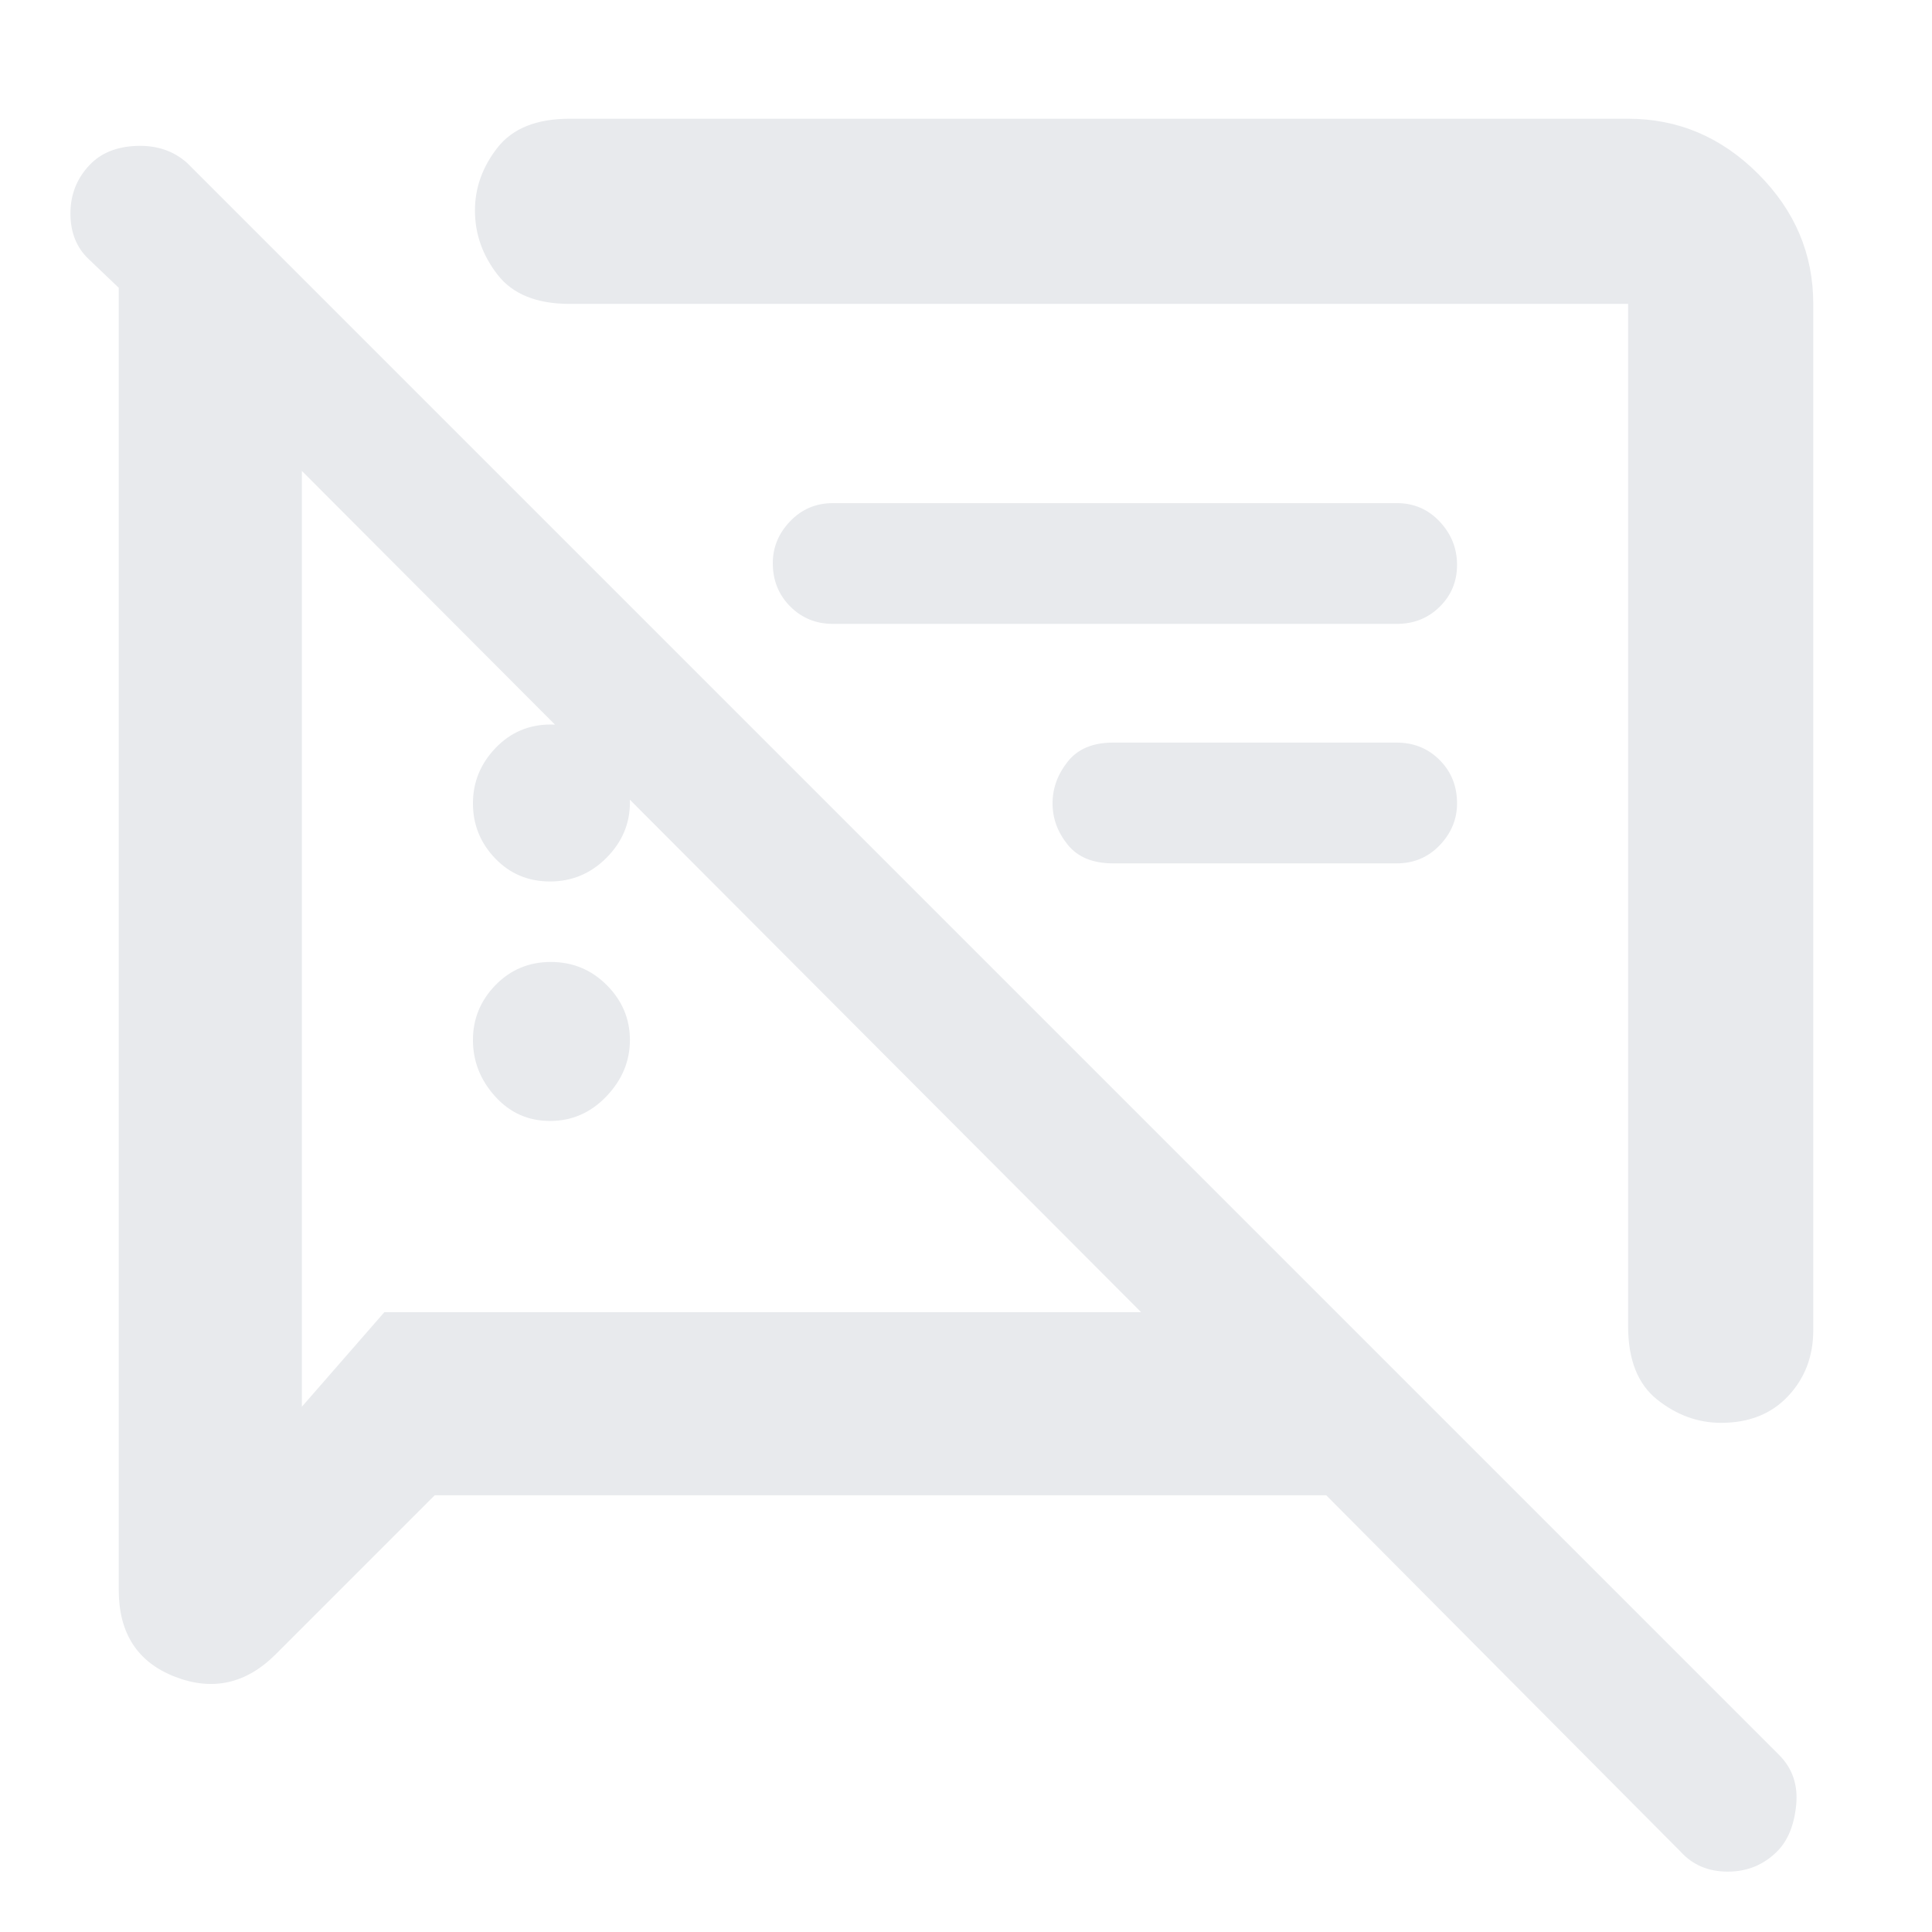
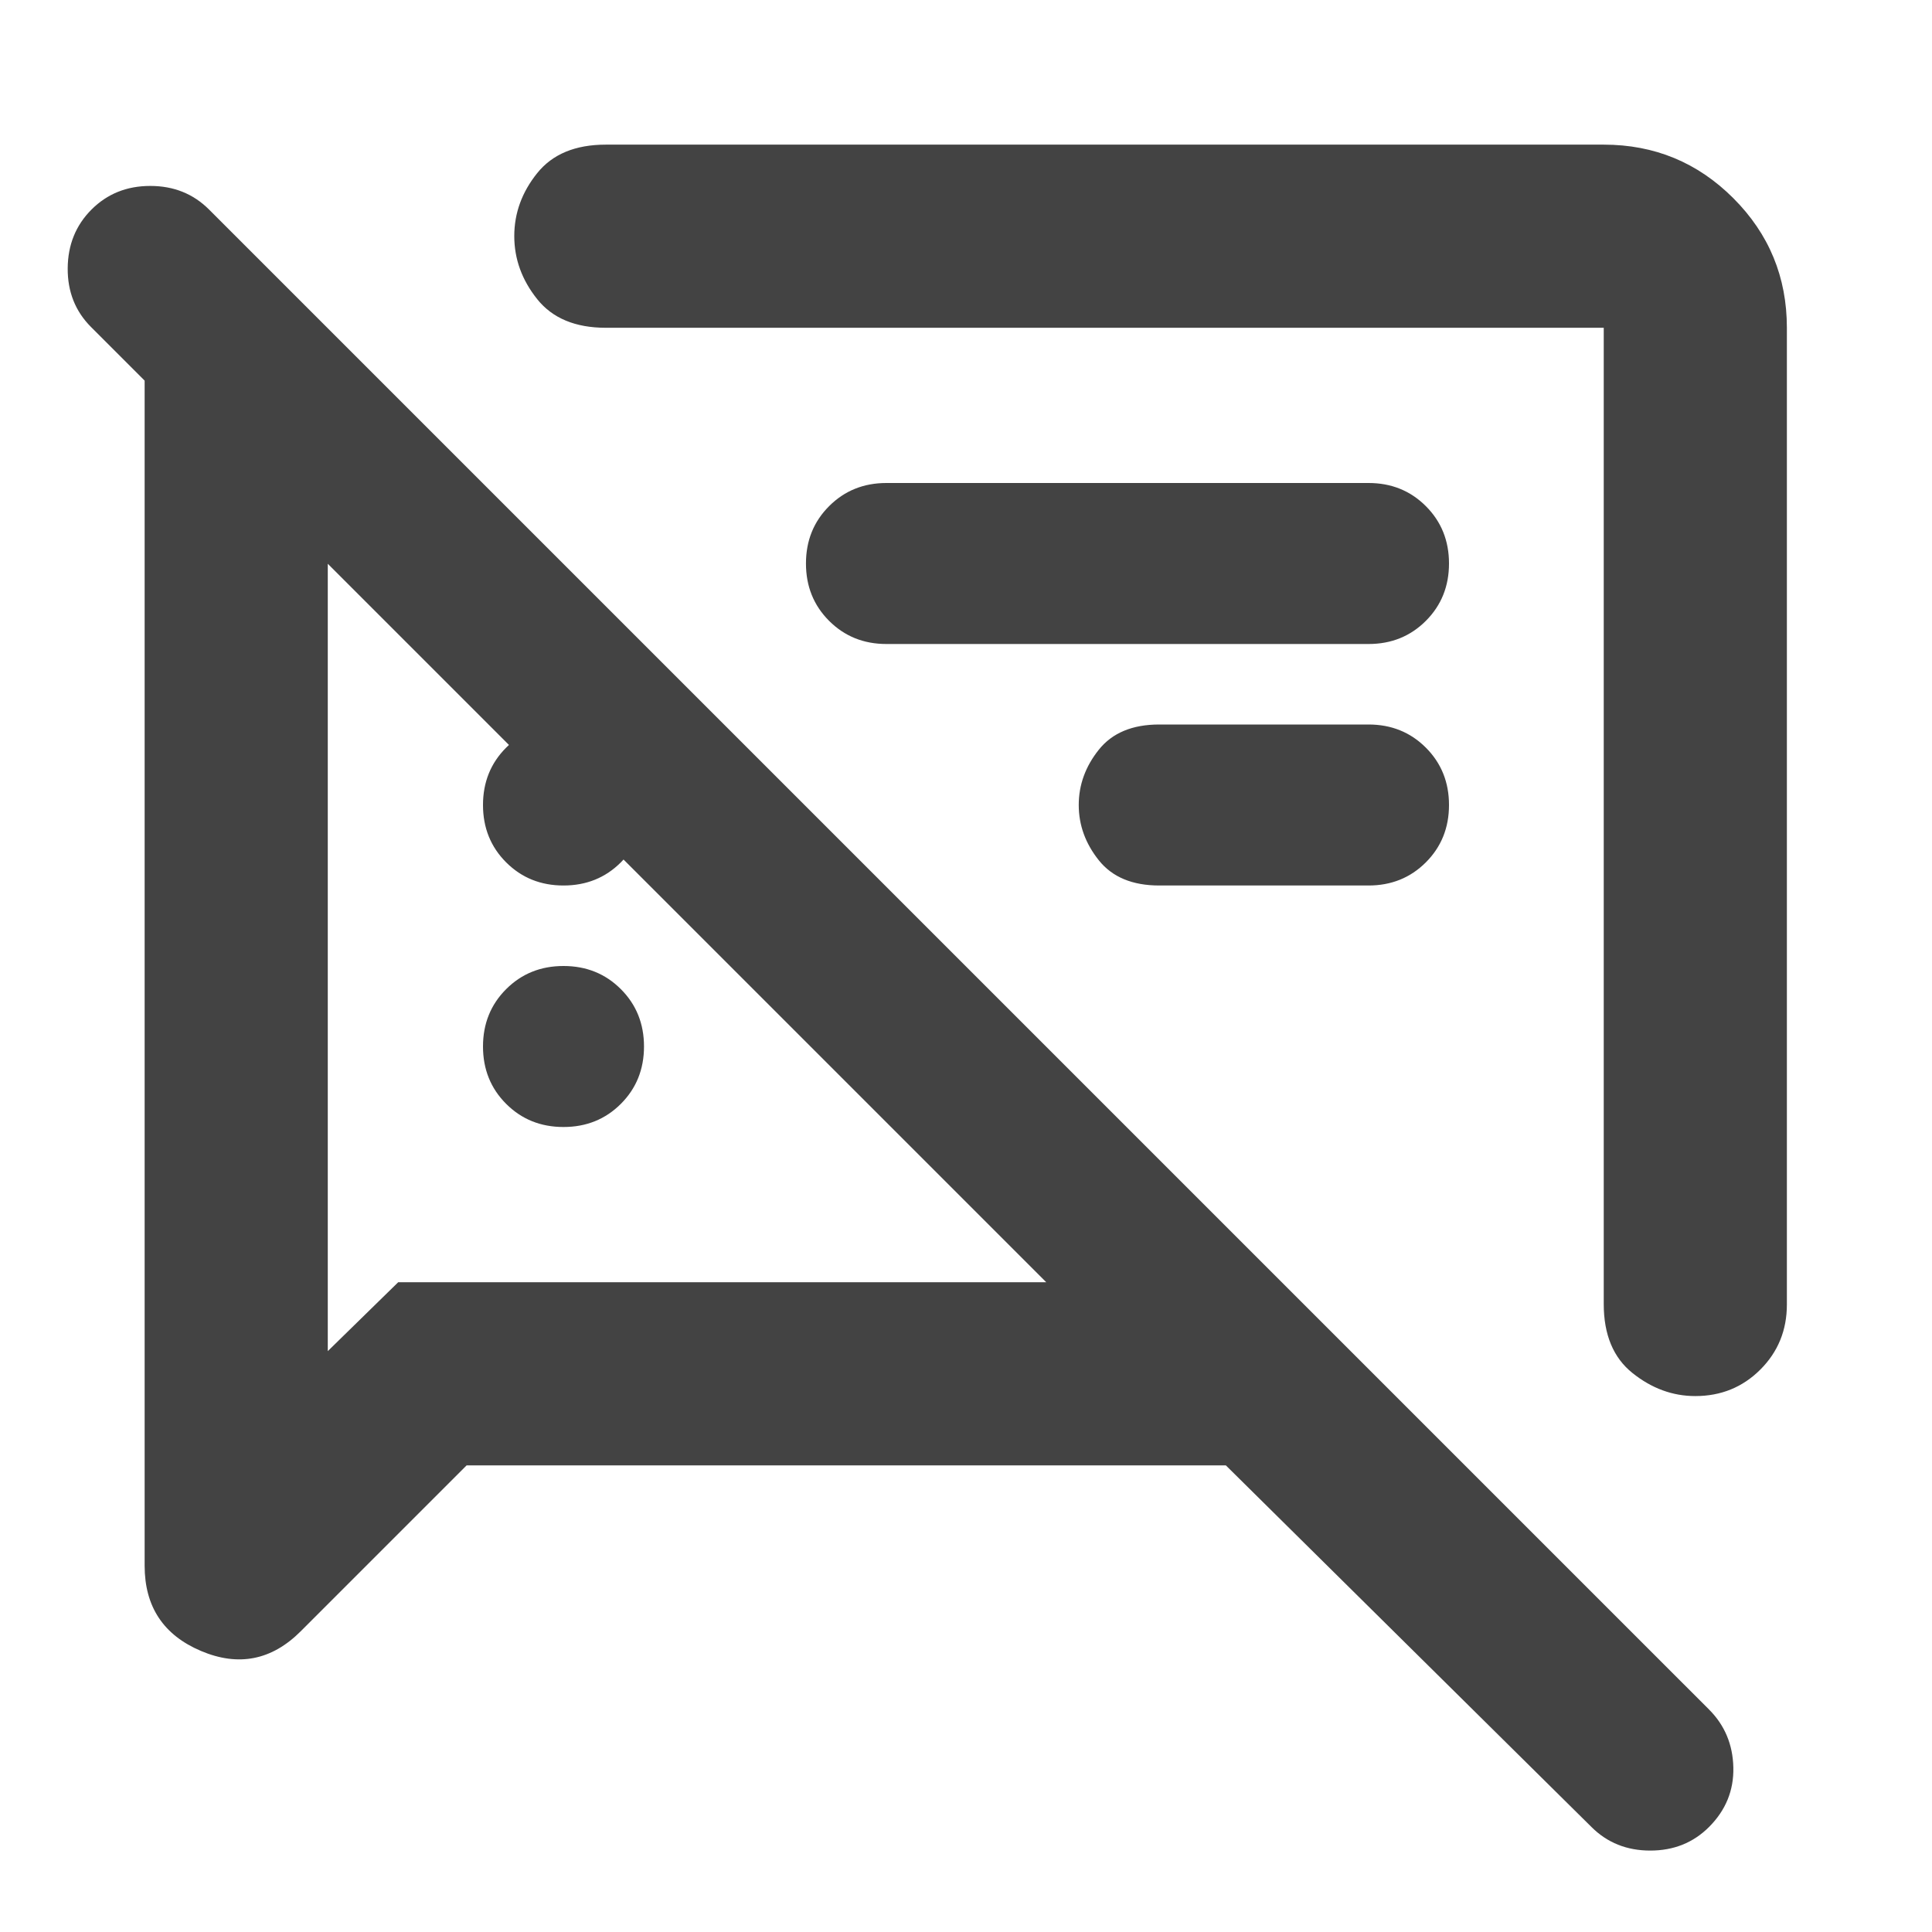
- <svg xmlns="http://www.w3.org/2000/svg" height="24px" viewBox="0 -960 960 960" width="24px" fill="#e8eaed">
-   <path d="M273.32-403Q257-403 246-415.23q-11-12.22-11-27.98t11.19-27.28Q257.39-482 273.7-482q16.32 0 27.81 11.51Q313-458.97 313-443.21q0 15.76-11.68 27.98-11.69 12.23-28 12.23ZM901-809v510q0 19.35-12.45 32.67Q876.09-253 855.2-253q-17.2 0-31.7-11.5T809-301v-508H283q-24.5 0-35.75-14.49T236-855.36q0-17.02 11.25-31.33Q258.5-901 283-901h526q37.23 0 64.61 27.39Q901-846.23 901-809ZM694-531H553q-15 0-22.5-9.32t-7.5-20.5q0-11.18 7.5-20.68T553-591h141q12.75 0 21.38 8.68 8.62 8.67 8.62 21.5 0 11.82-8.62 20.82-8.63 9-21.38 9ZM216-217l-79 79q-22 22-50 11.19Q59-137.63 59-170v-647l-14.94-14.26Q35-839.82 35-853.91 35-868 44.5-878q8.5-9 23.5-9.5t25 8.5L884-88q10 10 8.5 25t-9.46 22.96Q873-30 858.5-30T835-40L659-217H216Zm322-320Zm-264.68 15Q257-522 246-533.51q-11-11.52-11-27.28 0-15.76 11.19-27.49Q257.39-600 273.7-600q16.32 0 27.81 11.51Q313-576.97 313-561.21q0 15.76-11.68 27.49-11.69 11.72-28 11.72Zm420.8-128H413.88q-12.63 0-21.25-8.68-8.63-8.67-8.63-21.5 0-11.82 8.63-20.82 8.62-9 21.25-9h280.24q12.63 0 21.26 9.18 8.62 9.17 8.62 21.5 0 12.32-8.62 20.82-8.63 8.5-21.26 8.5ZM359-518ZM150-726v465l41-47h376L150-726Z" />
+ <svg xmlns="http://www.w3.org/2000/svg" height="24px" viewBox="0 -960 960 960" width="24px" fill="#434343">
+   <path d="M280-400q-17 0-28.5-11.5T240-440q0-17 11.5-28.5T280-480q17 0 28.5 11.5T320-440q0 17-11.5 28.5T280-400Zm607.89-397.13v485.33q0 19.15-13.17 32.32-13.18 13.18-32.34 13.18-16.9 0-31.2-11.44-14.29-11.43-14.29-34.3v-485.09H301.04q-22.75 0-34.12-14.24-11.38-14.24-11.38-31.33 0-17.08 11.38-31.26 11.37-14.17 34.12-14.17h495.85q37.78 0 64.39 26.61t26.61 64.39ZM680-520H576.02q-20 0-30-12.5t-10-27.5q0-15 10-27.5t30-12.5H680q17 0 28.5 11.5T720-560q0 17-11.5 28.5T680-520ZM231.87-231.87l-82.44 82.44q-21.63 21.63-49.59 9.77-27.97-11.86-27.97-42.36v-588.85L45.24-797.5q-11.72-11.72-11.6-29.2.12-17.47 11.84-29.19 11.72-11.72 29.19-11.72 17.48 0 29.2 11.72L849.2-110.57q11.71 11.72 12.09 28.82.38 17.1-12.09 29.58-11.72 11.71-29.2 11.71-17.48 0-29.2-11.71l-181.69-179.7H231.87Zm307.52-307.76ZM280-520q-17 0-28.5-11.5T240-560q0-17 11.5-28.5T280-600q17 0 28.5 11.5T320-560q0 17-11.5 28.5T280-520Zm400.03-120H440.45q-16.97 0-28.47-11.5t-11.5-28.5q0-17 11.5-28.5t28.47-11.5h239.58q16.97 0 28.47 11.5T720-680q0 17-11.5 28.5T680.03-640ZM341.37-501.37Zm-178.5-178.5v391.24l35-34.24h322l-357-357Z" />
</svg>
